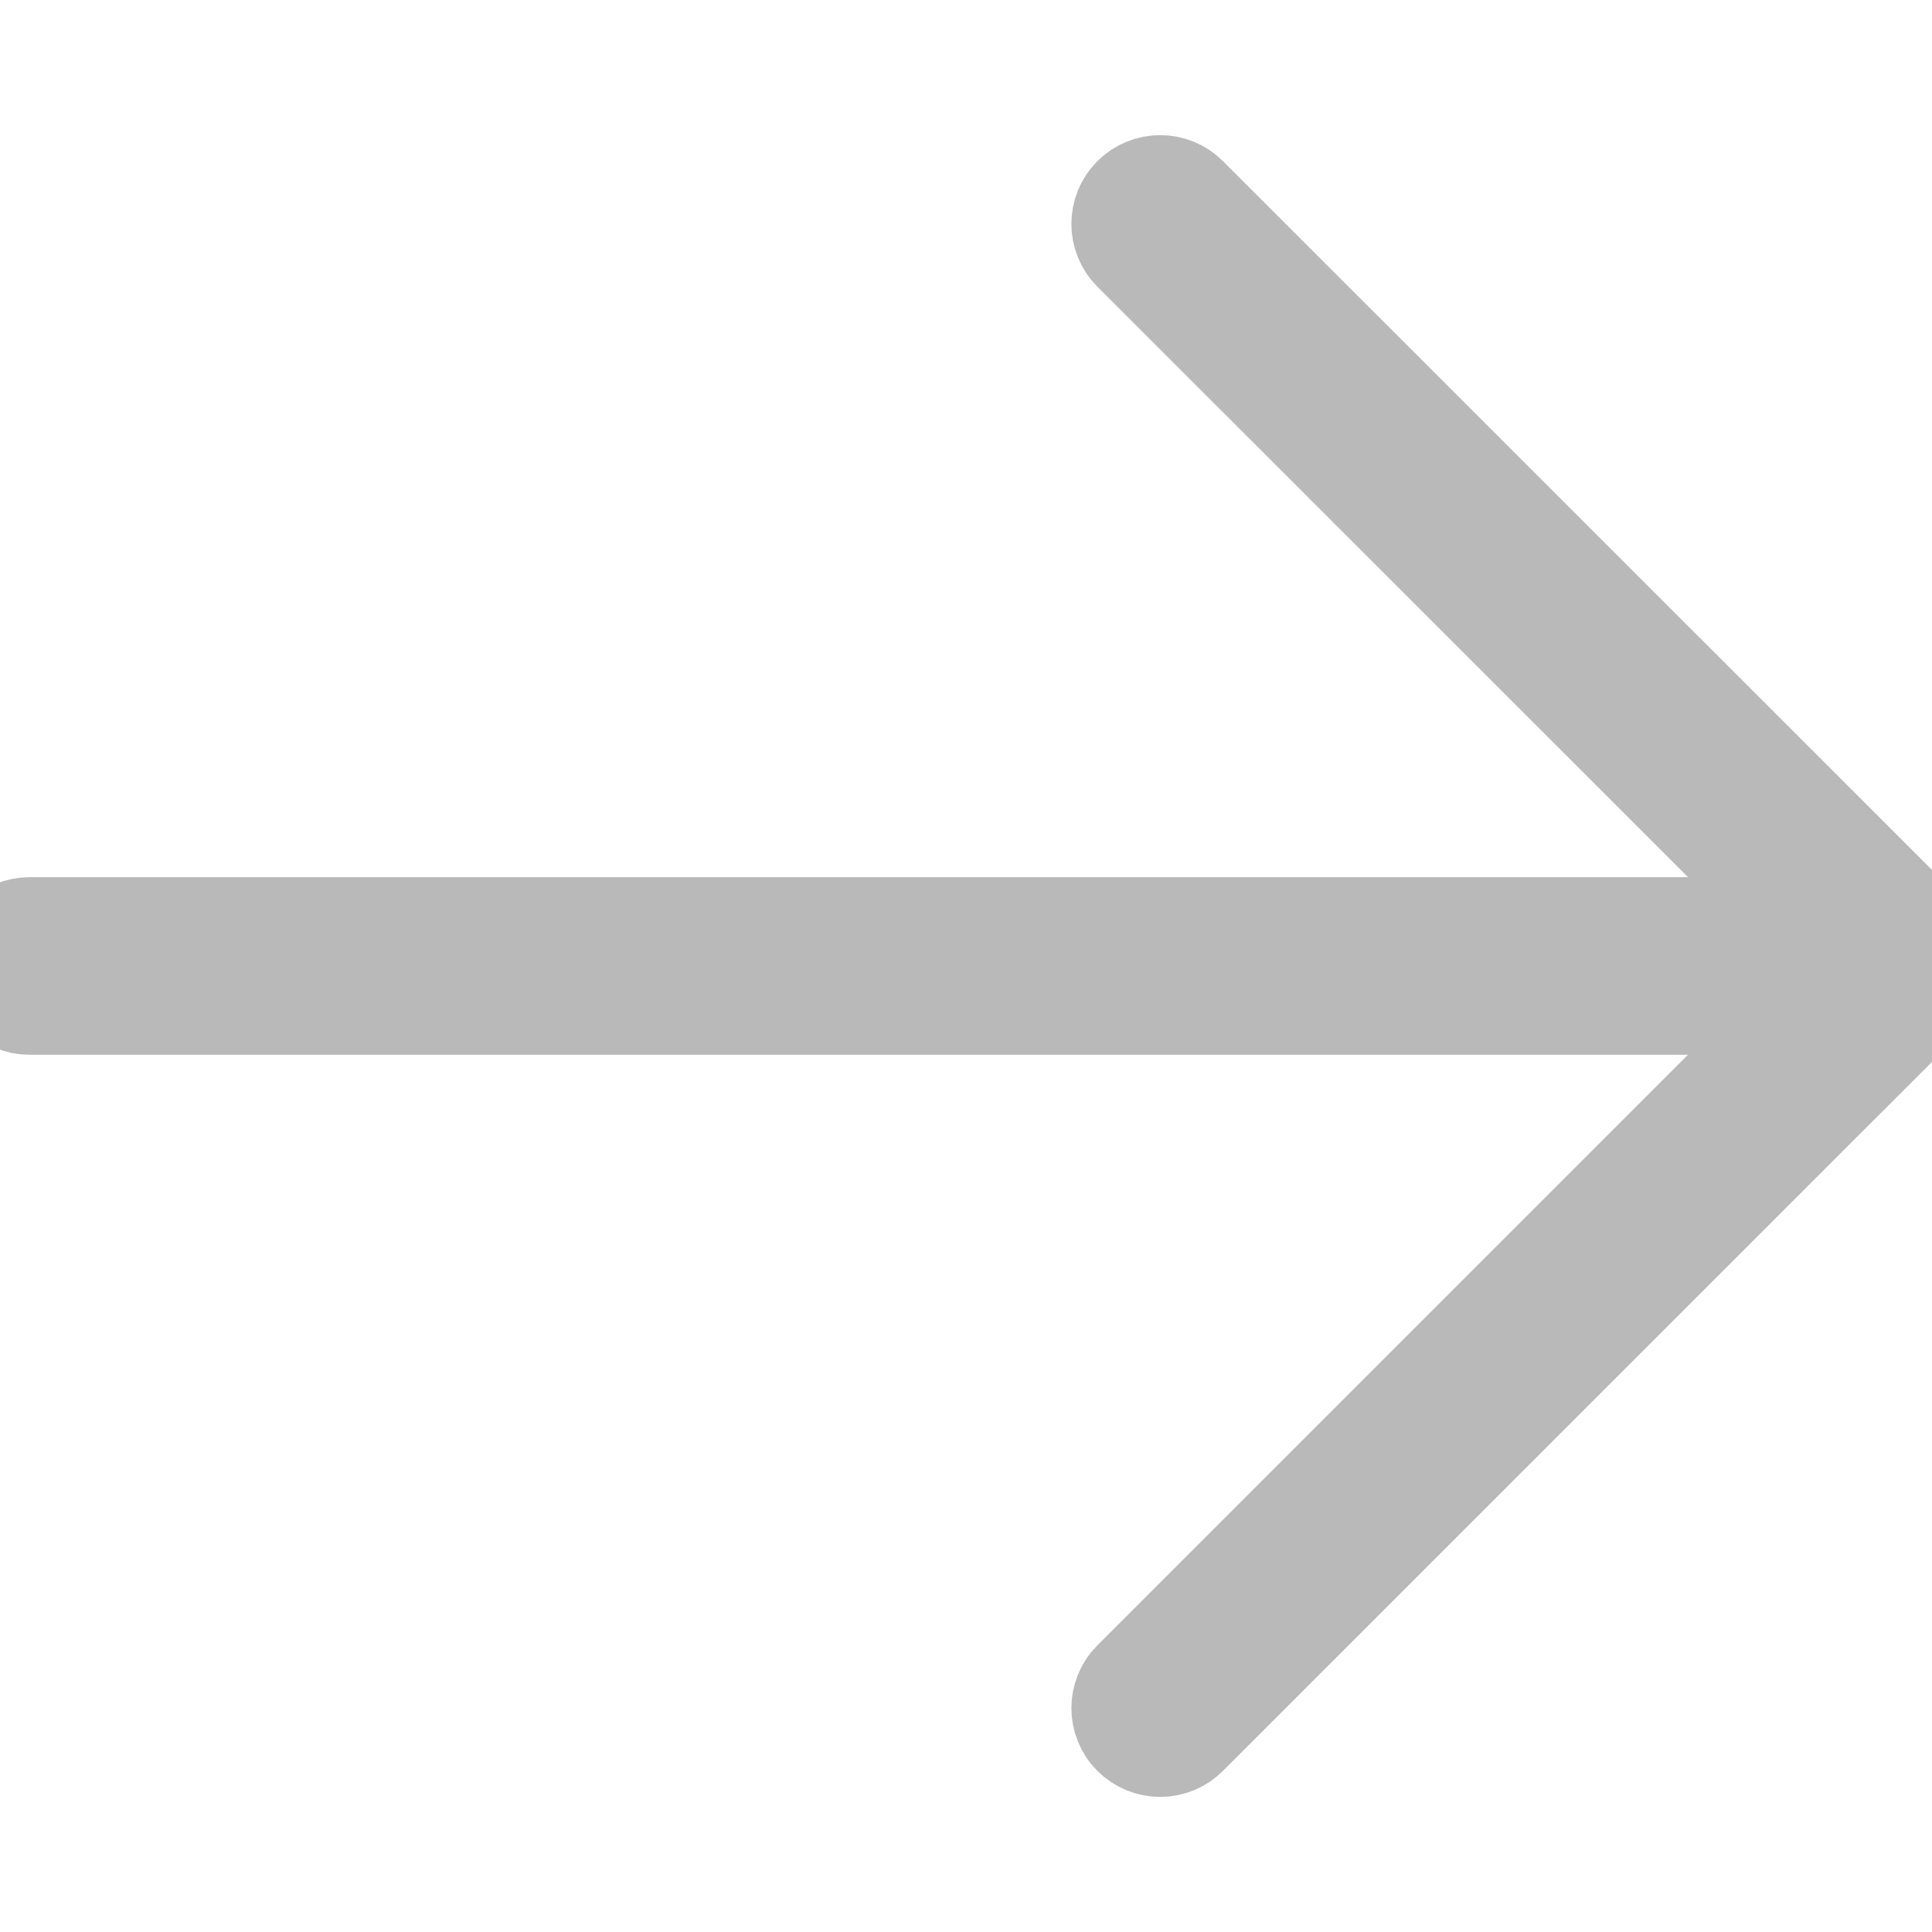
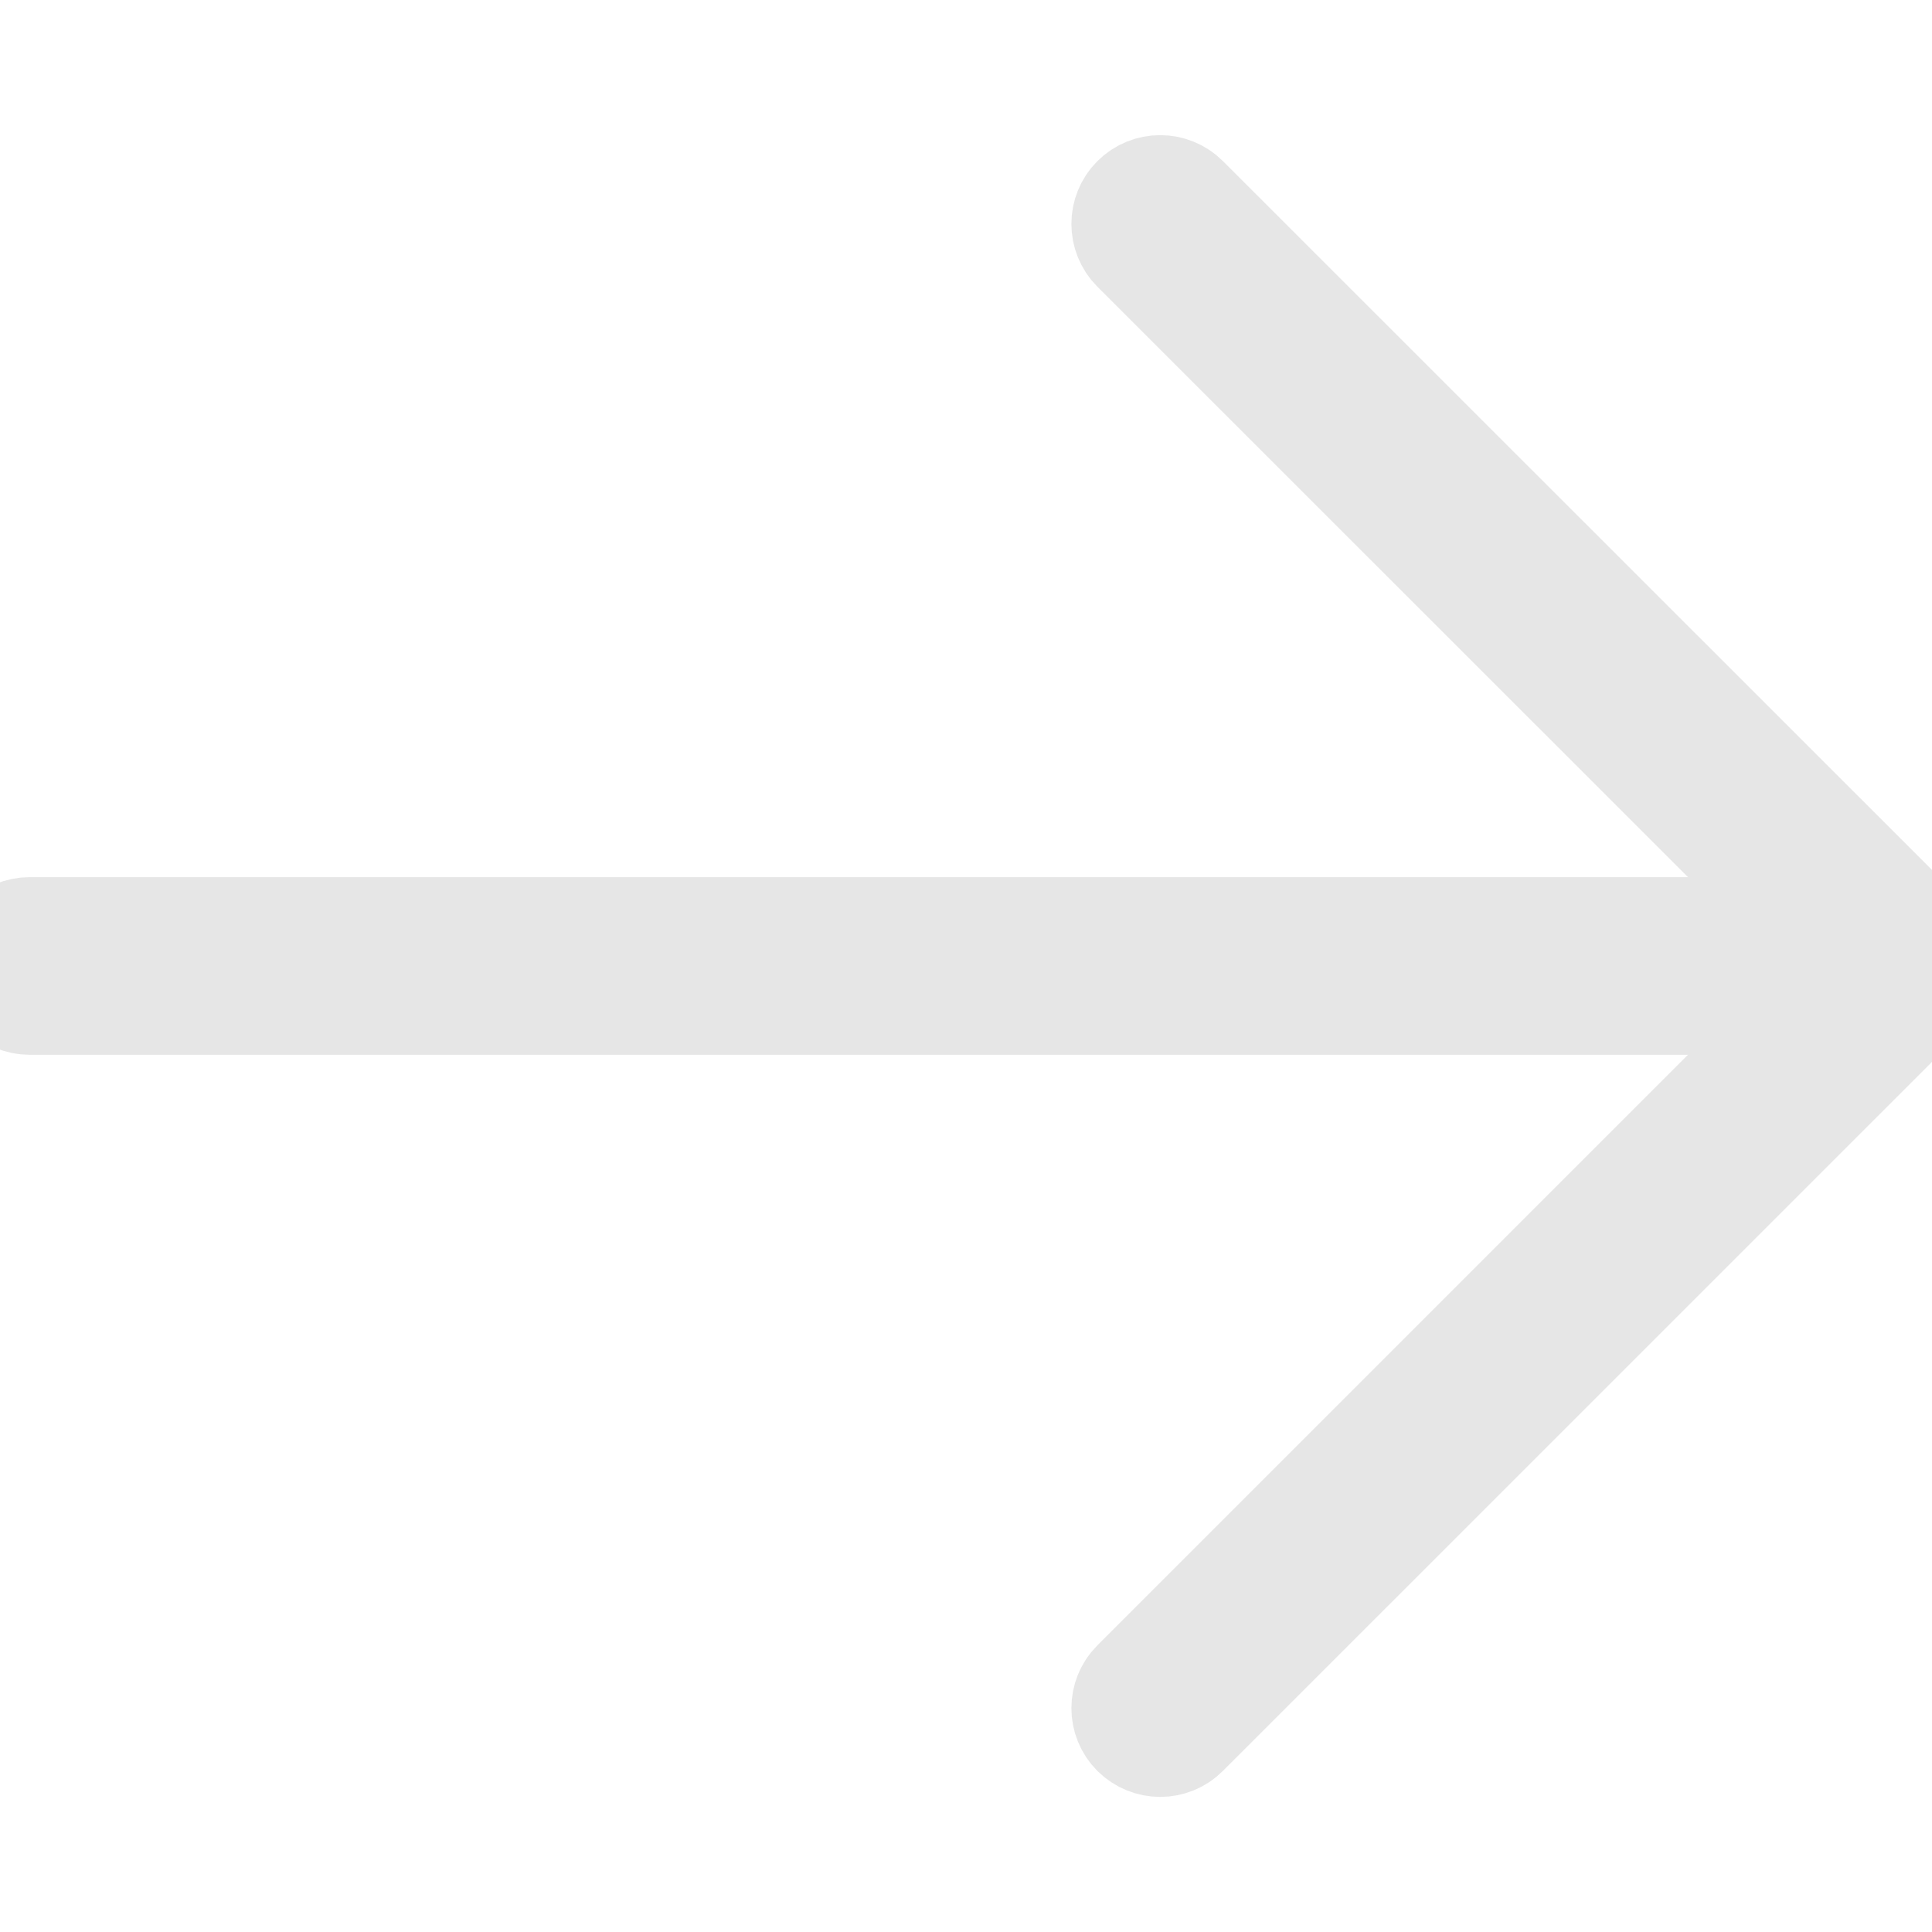
<svg xmlns="http://www.w3.org/2000/svg" enable-background="new 0 0 32.635 32.635" version="1.1" viewBox="0 0 32.635 32.635" xml:space="preserve">
-   <g stroke="#b9b9b9" stroke-width="2">
+   <g stroke="#e6e6e6" stroke-width="2">
    <path d="m32.135 16.817h-31.635c-0.276 0-0.5-0.224-0.5-0.5s0.224-0.5 0.5-0.5h31.635c0.276 0 0.5 0.224 0.5 0.5s-0.224 0.5-0.5 0.5z" />
    <path d="m19.598 29.353c-0.128 0-0.256-0.049-0.354-0.146-0.195-0.195-0.195-0.512 0-0.707l12.184-12.184-12.184-12.18c-0.195-0.195-0.195-0.512 0-0.707s0.512-0.195 0.707 0l12.537 12.533c0.094 0.094 0.146 0.221 0.146 0.354s-0.053 0.26-0.146 0.354l-12.537 12.536c-0.097 0.098-0.225 0.147-0.353 0.147z" />
  </g>
</svg>
